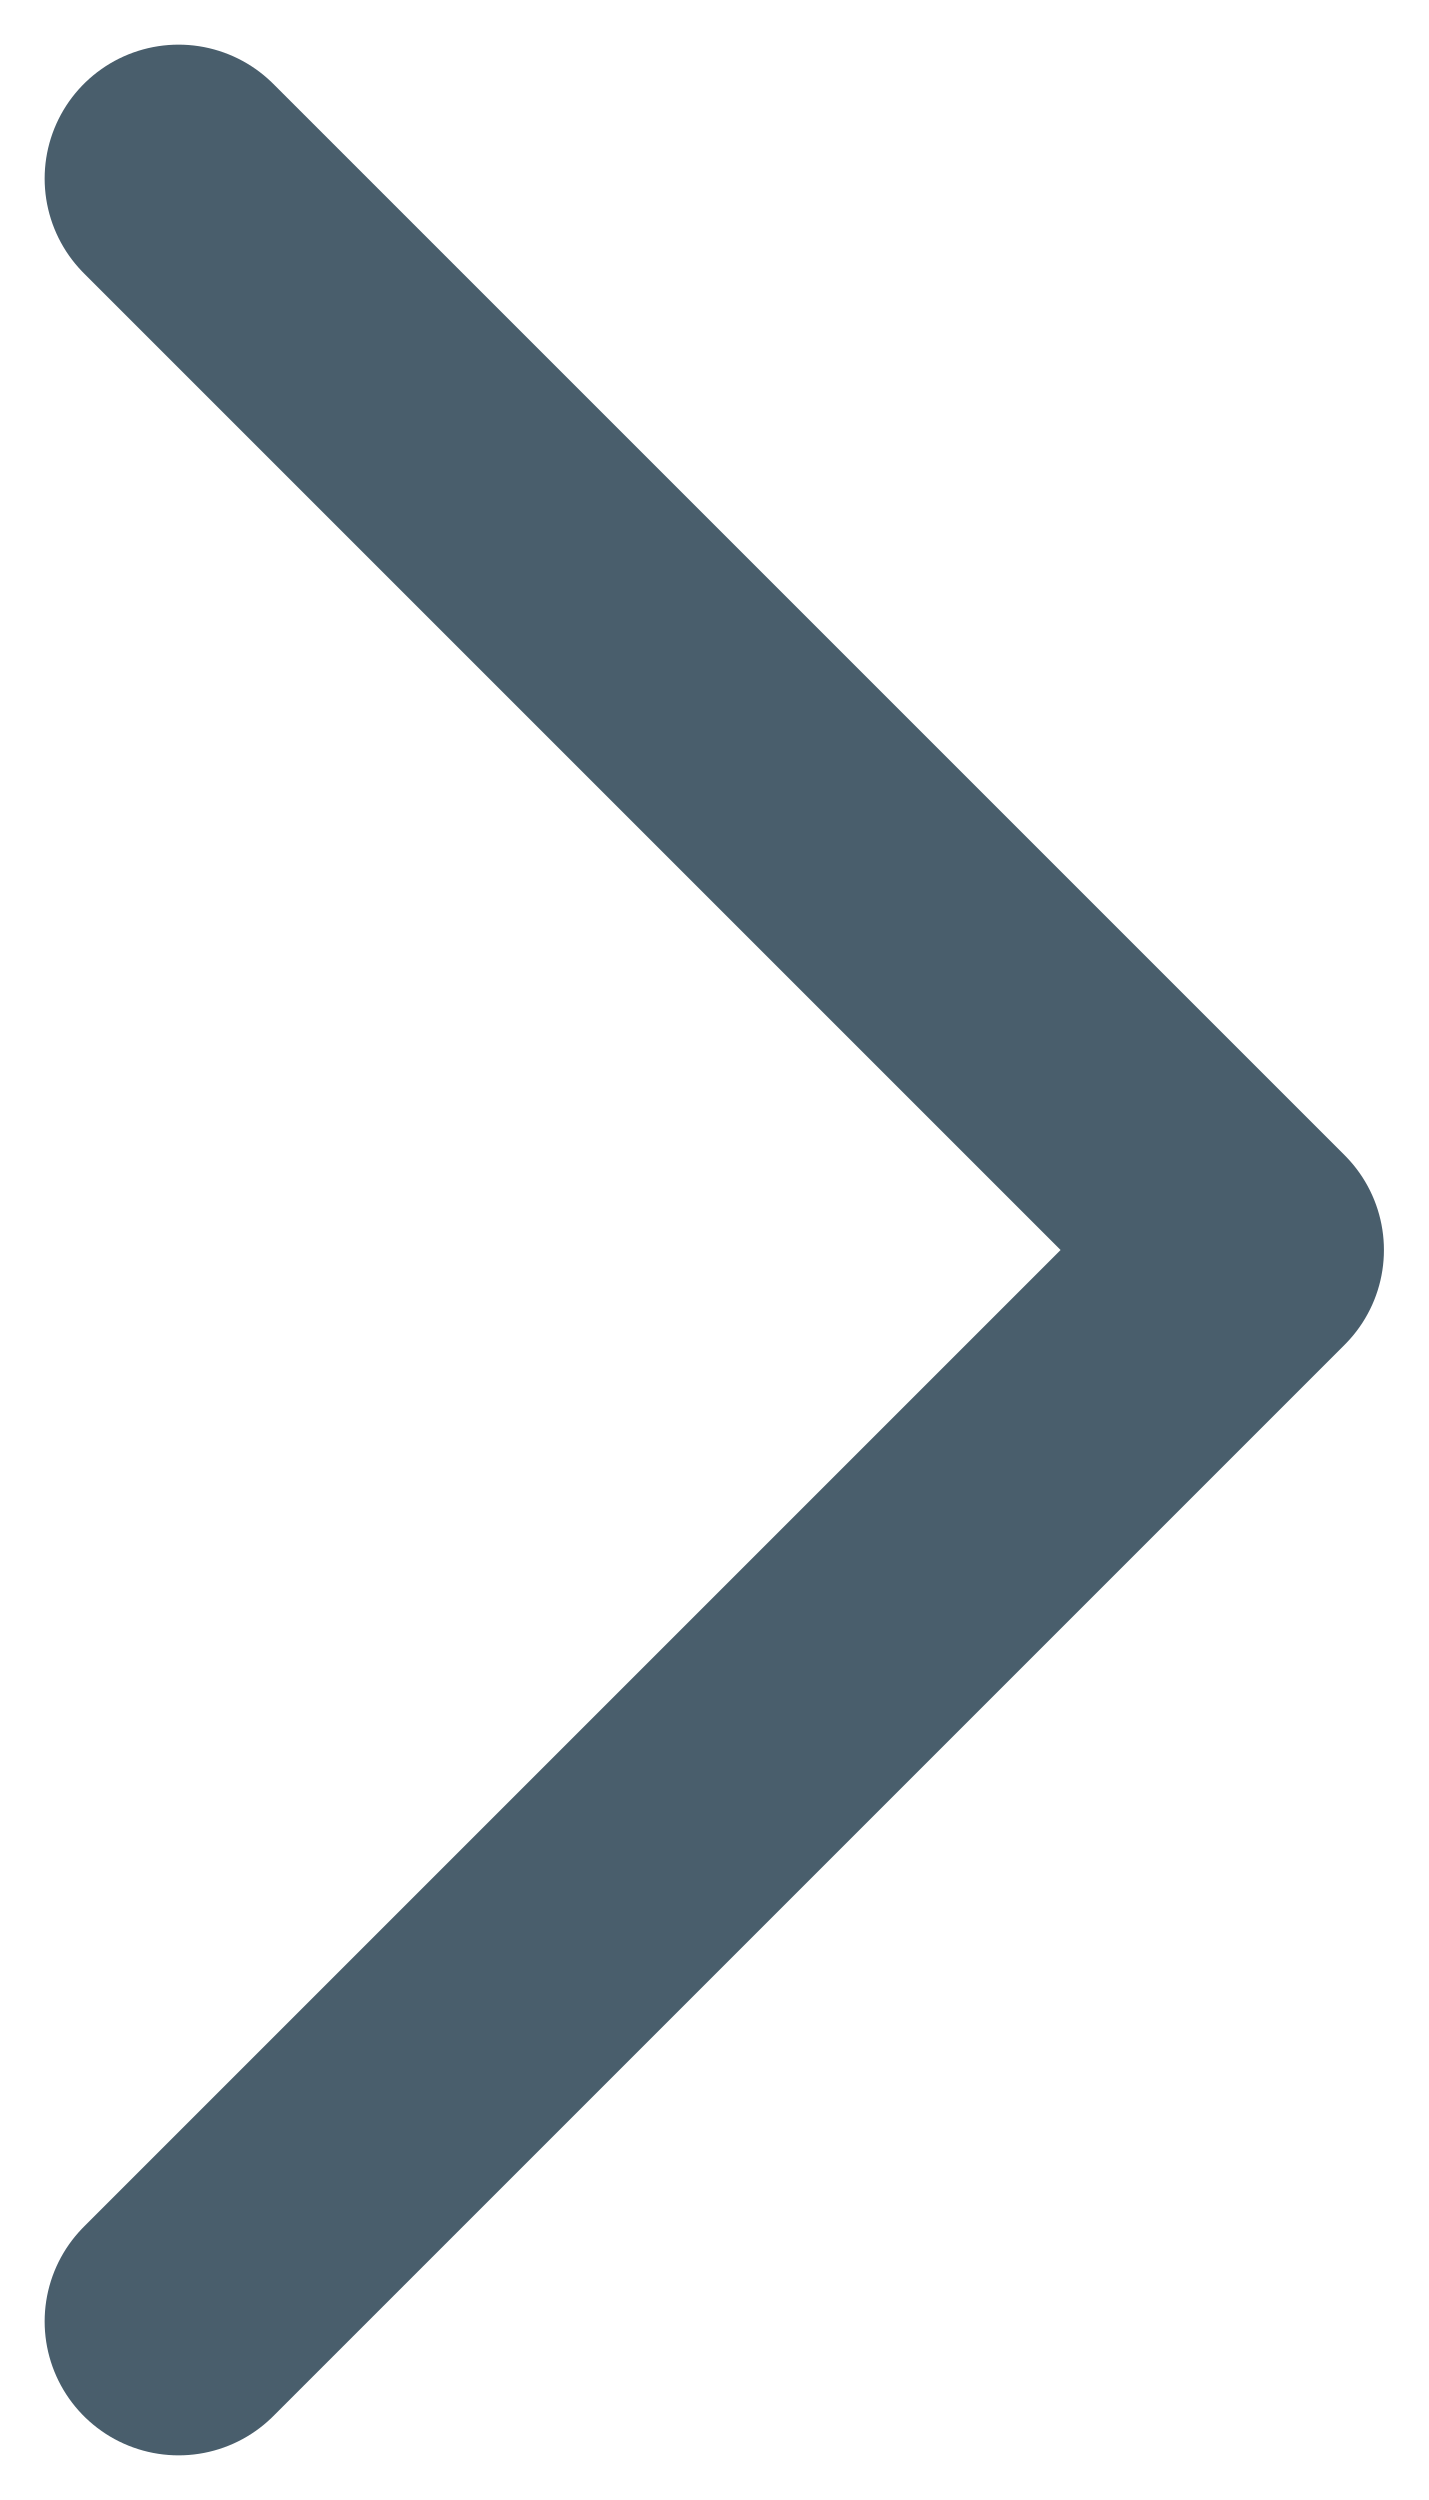
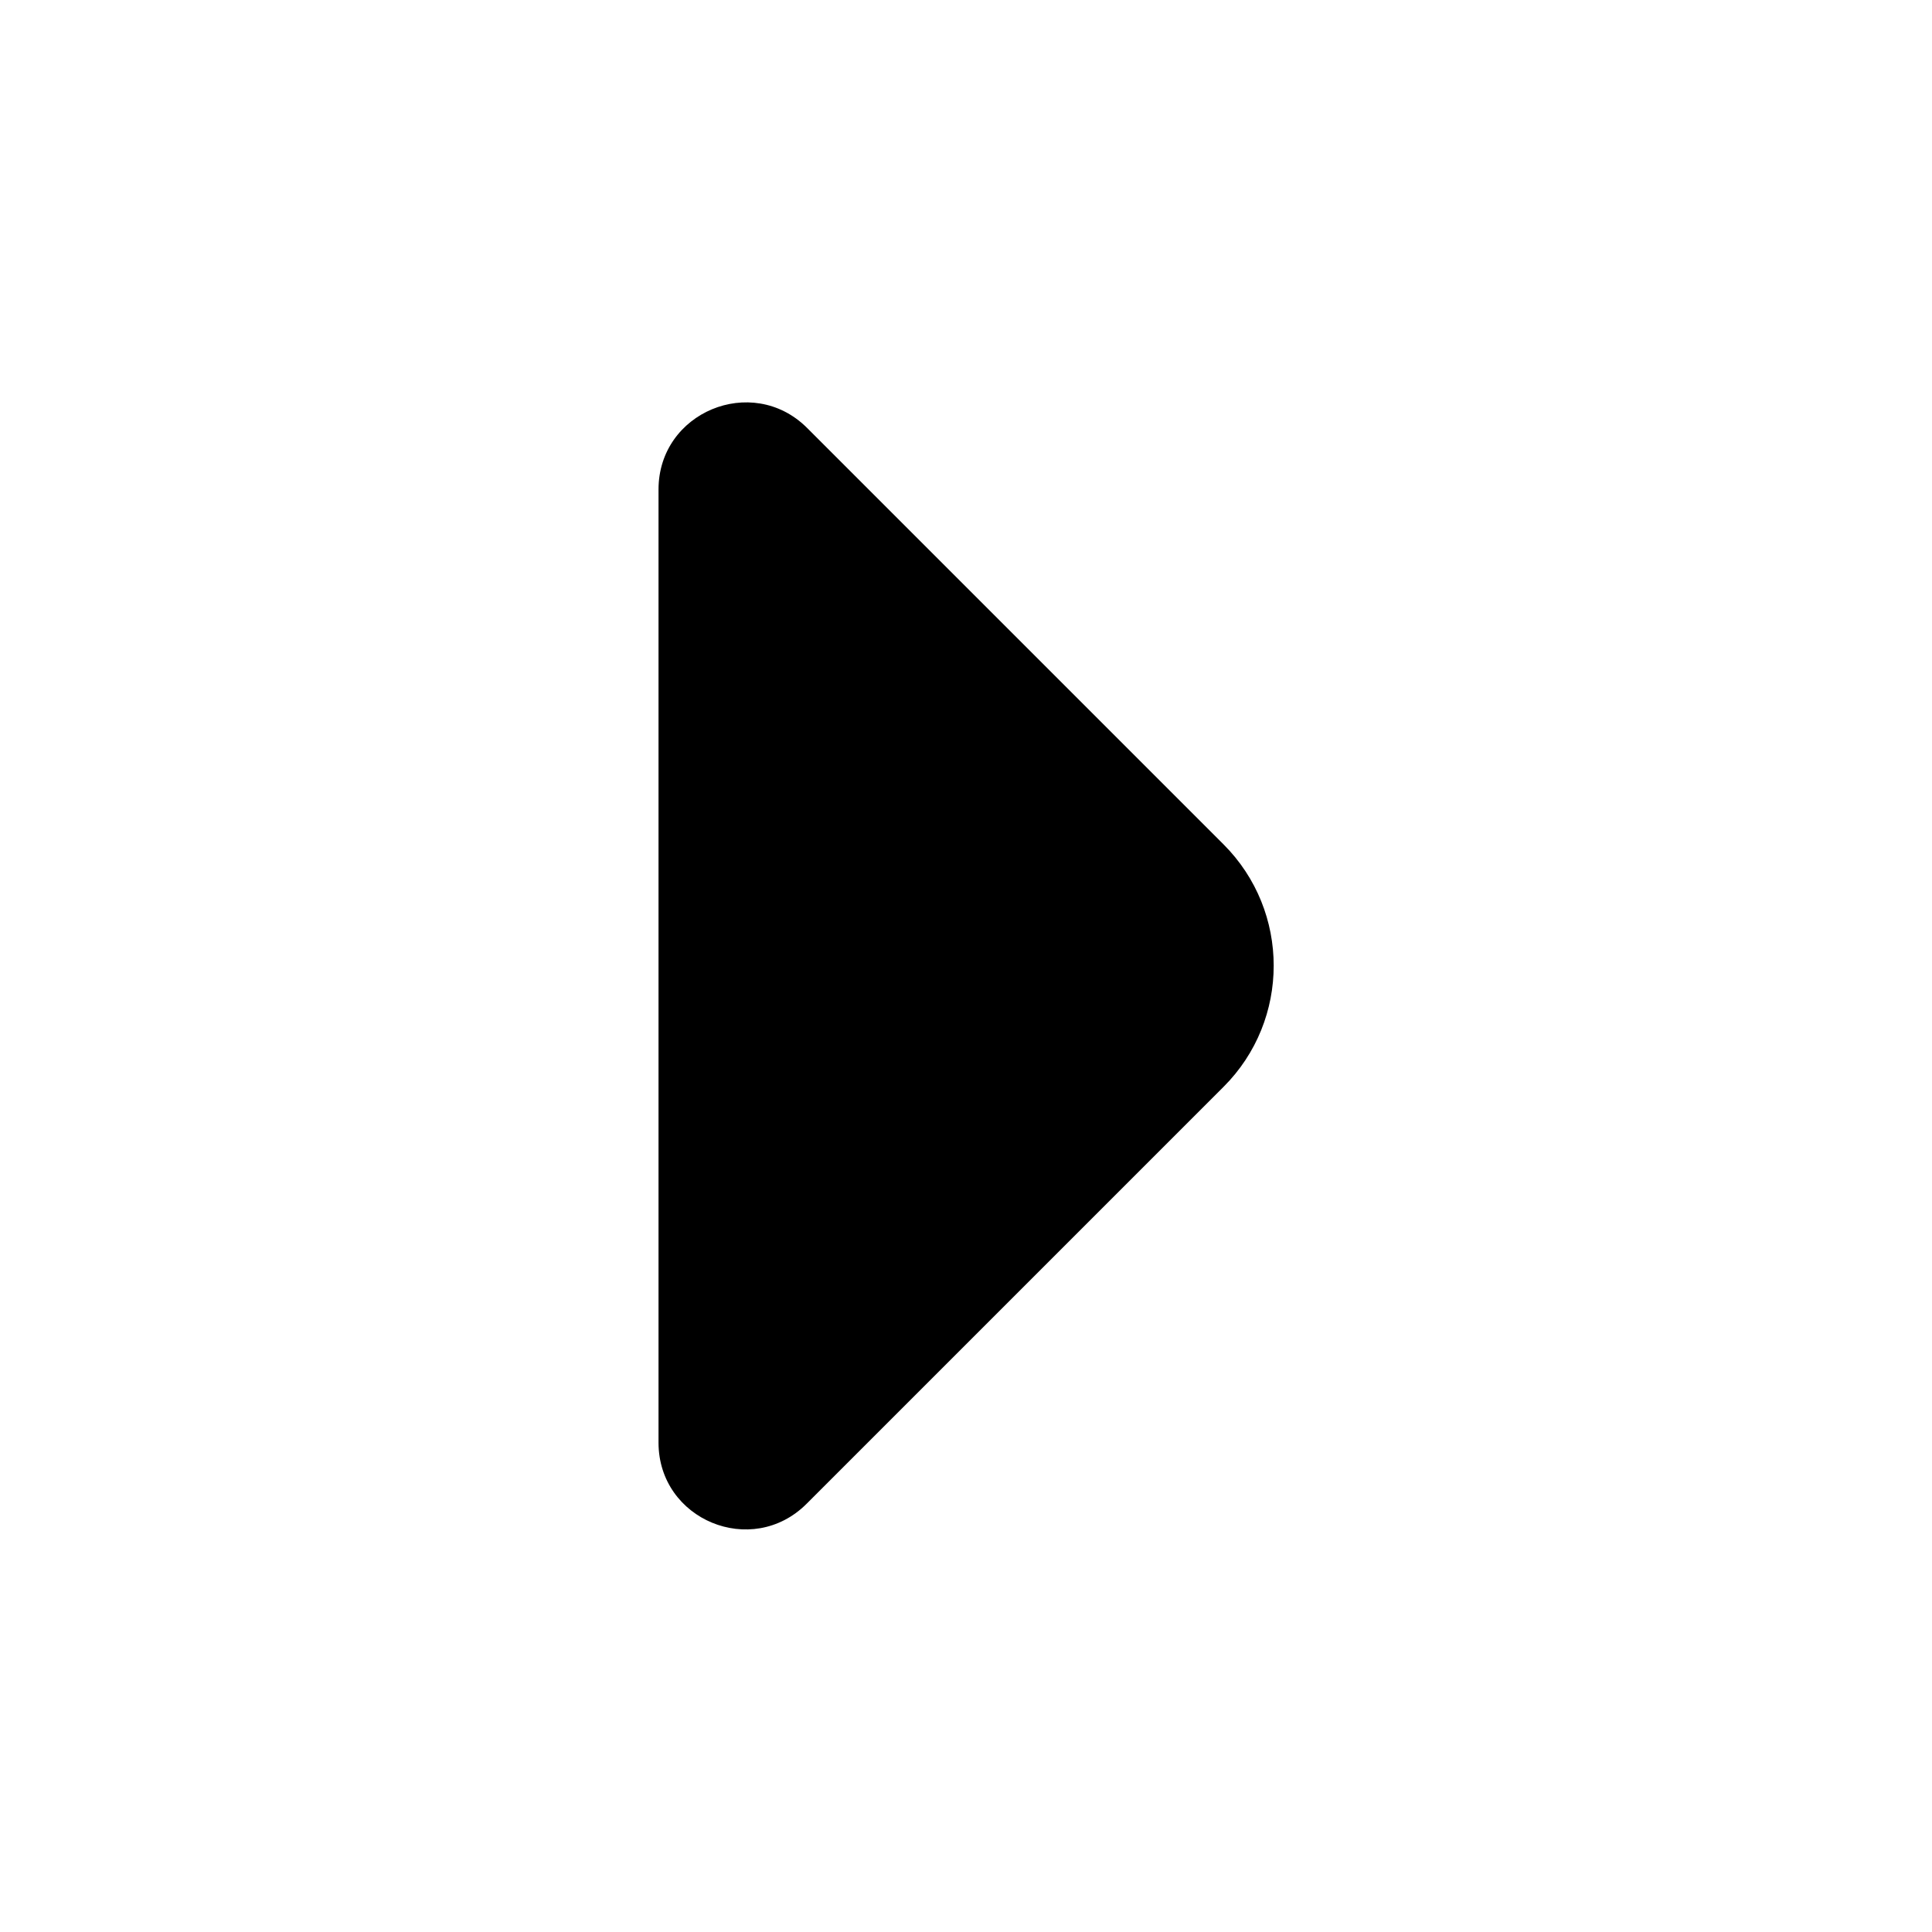
- <svg xmlns="http://www.w3.org/2000/svg" width="8" height="14" viewBox="0 0 8 14" fill="none">
-   <path d="M1 1L7 7L1 13" stroke="#495E6C" stroke-width="1.5" stroke-linecap="round" stroke-linejoin="round" />
+ <svg xmlns="http://www.w3.org/2000/svg" width="20" id="img" height="20" viewBox="0 0 20 20" fill="currentColor">
+   <g id="arrow-down">
+     <g id="vuesax/bold/arrow-down">
+       <g id="arrow-down_2">
+         <path id="Vector" d="M6.817 5.067L6.817 10.258V14.934C6.817 15.733 7.783 16.134 8.35 15.567L12.667 11.25C13.358 10.559 13.358 9.434 12.667 8.742L11.025 7.1L8.35 4.425C7.783 3.867 6.817 4.267 6.817 5.067Z" fill="currentColor" />
+       </g>
+     </g>
+   </g>
</svg>
